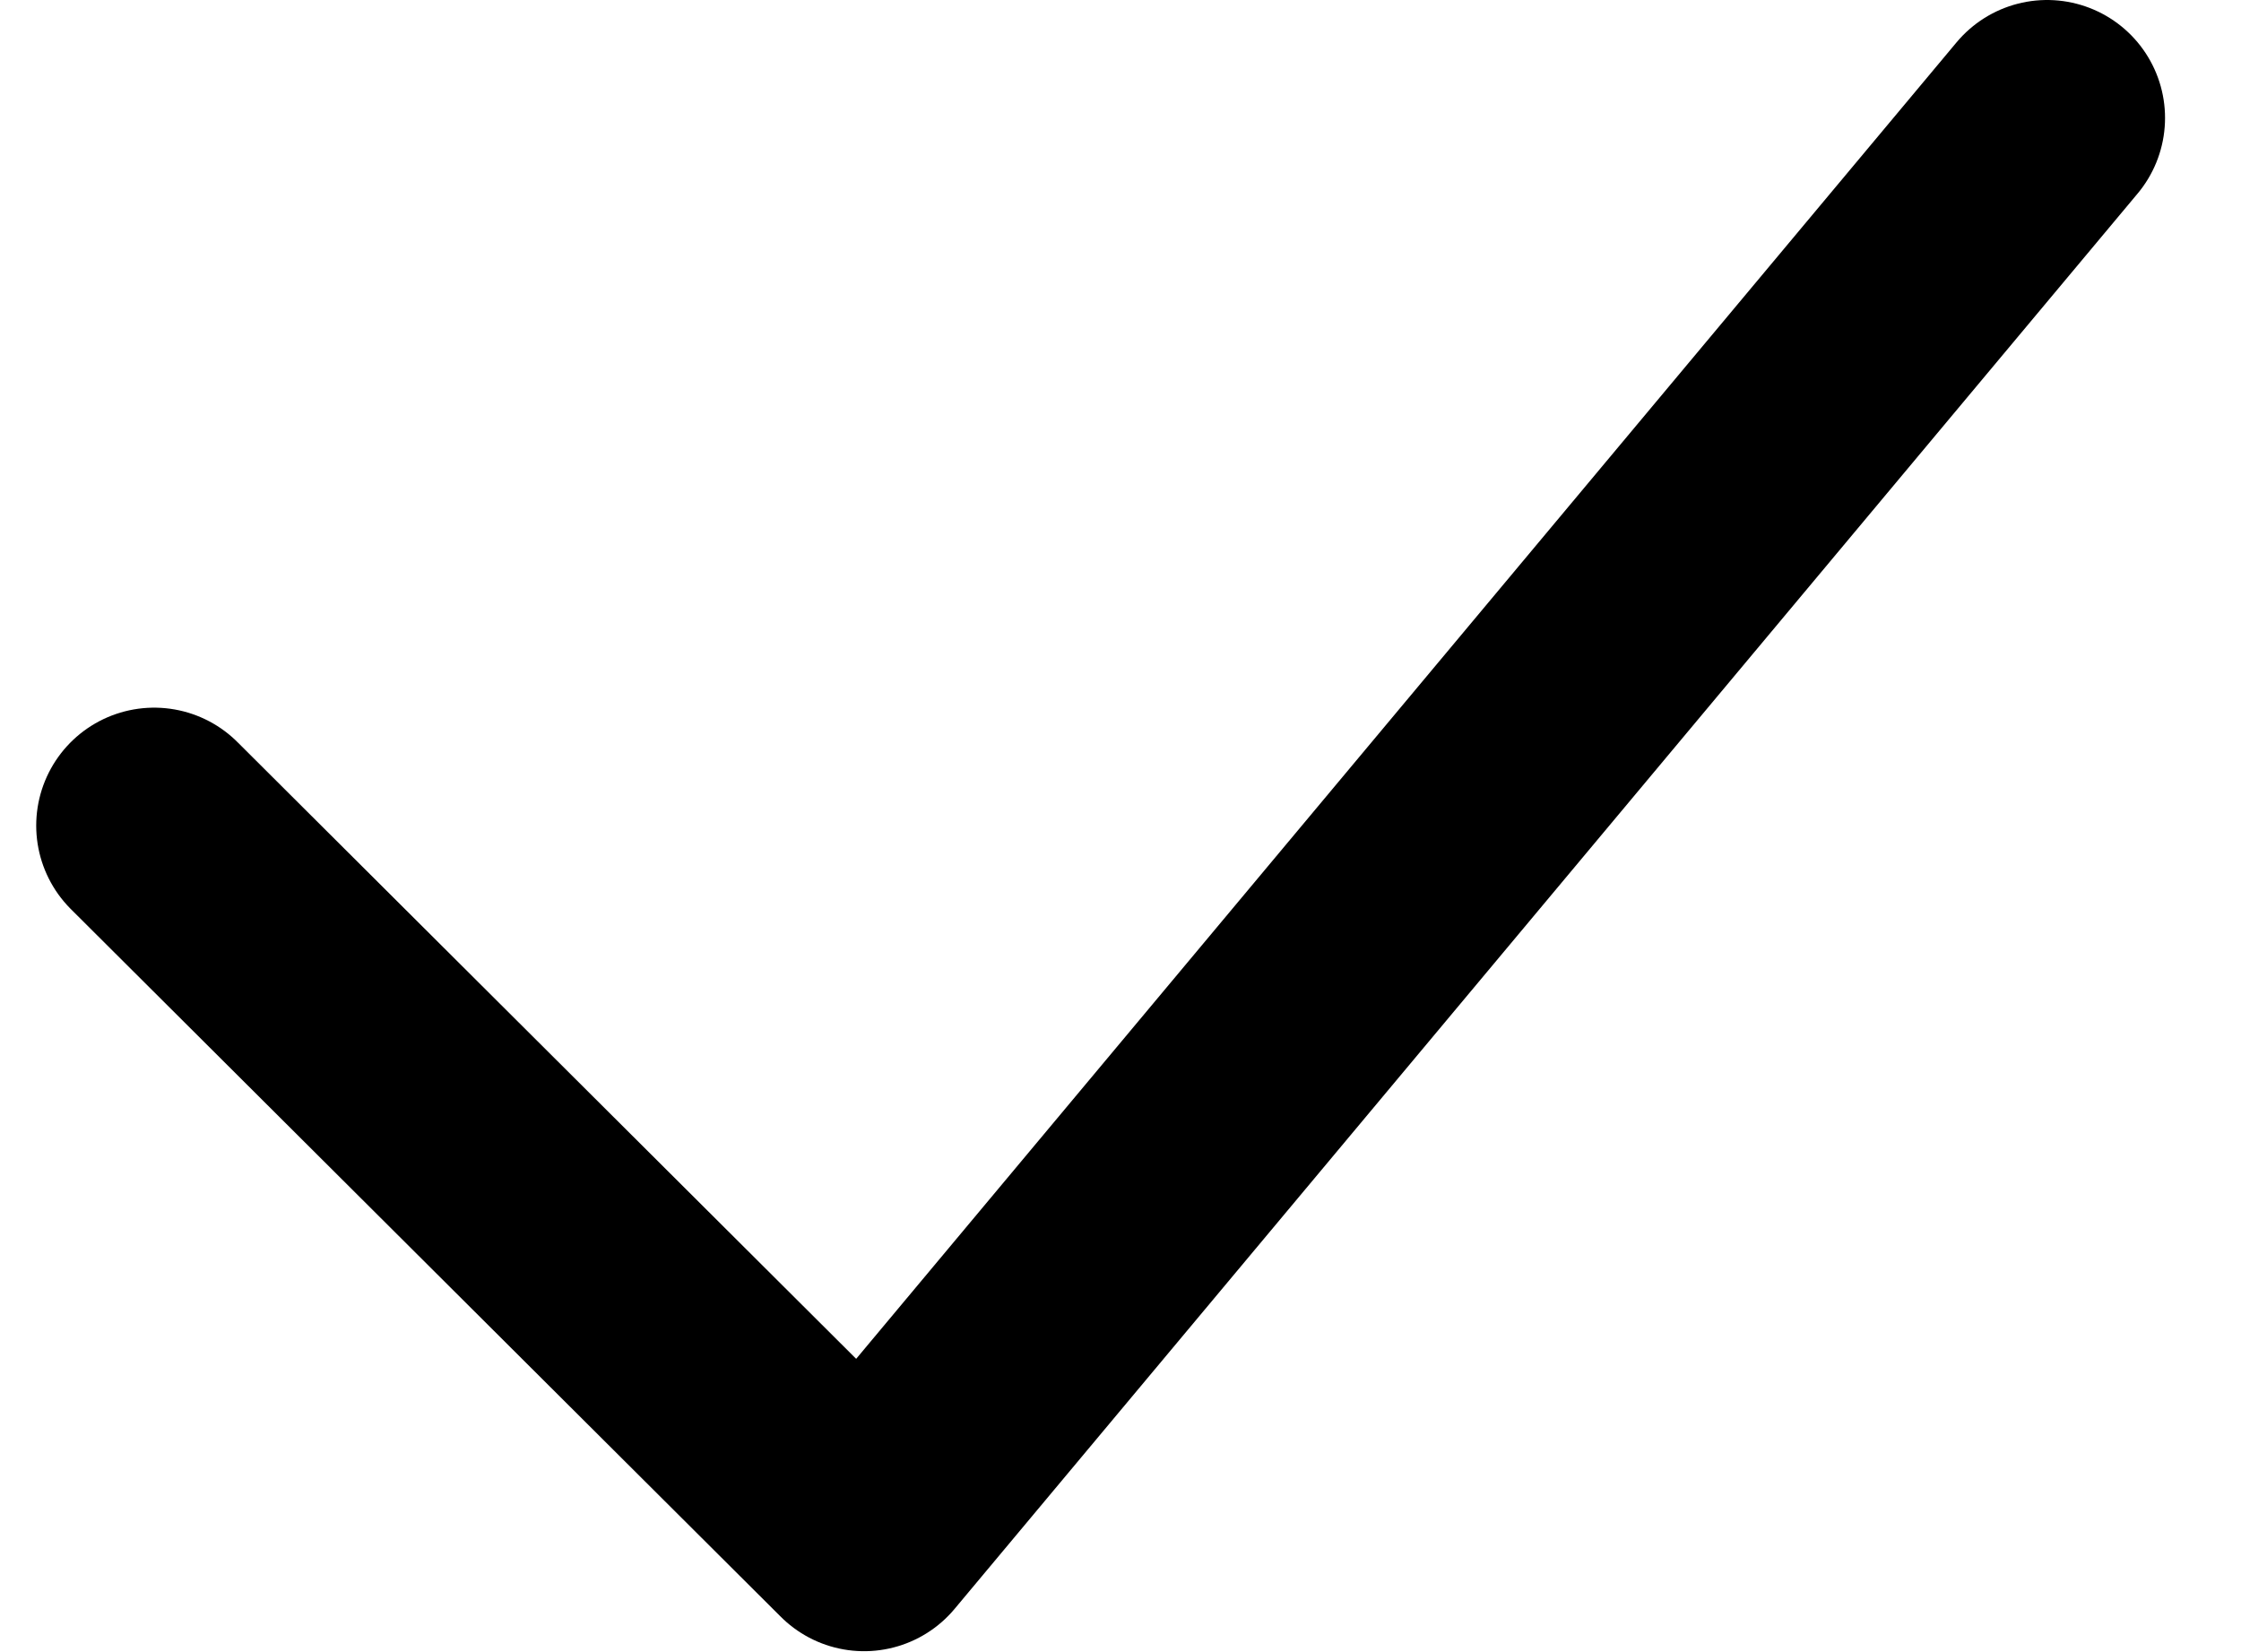
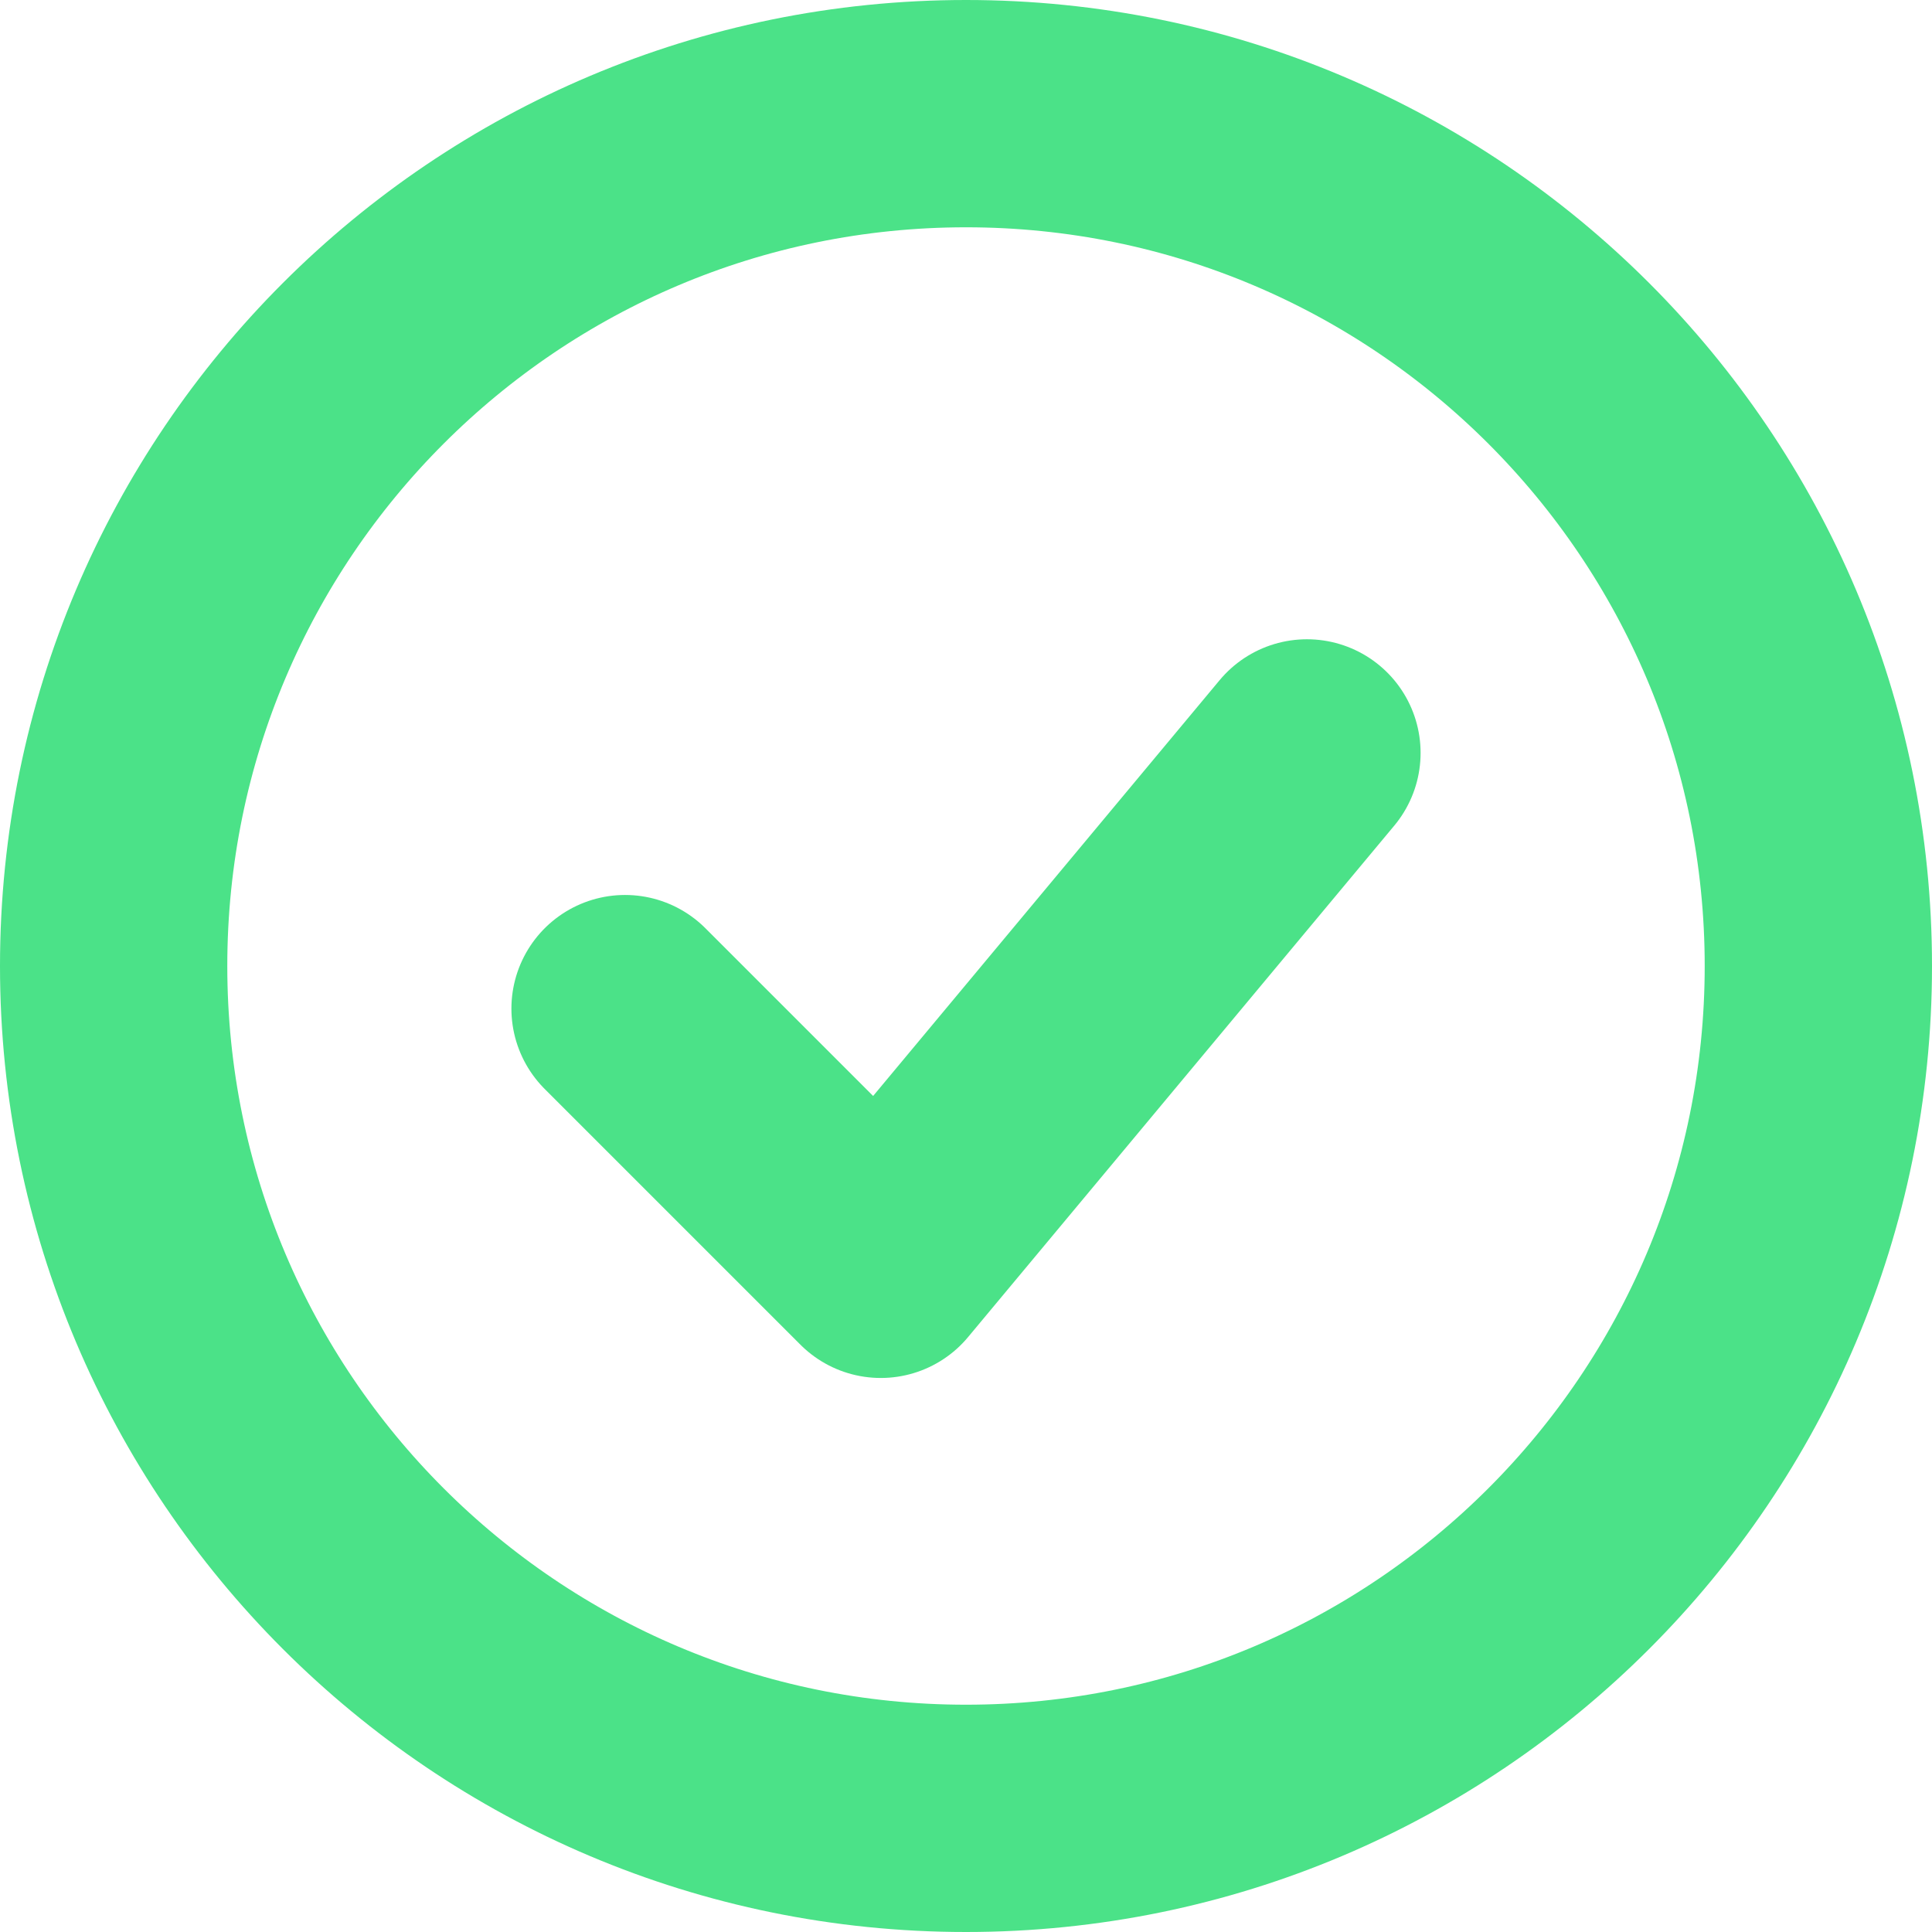
- <svg xmlns="http://www.w3.org/2000/svg" width="19" height="14" viewBox="0 0 19 14" fill="none">
-   <path d="M1.307 7L7.326 13L17.356 1" stroke="black" stroke-width="2" stroke-linecap="round" stroke-linejoin="round" />
+ <svg xmlns="http://www.w3.org/2000/svg" width="17" height="17" viewBox="0 0 17 17" fill="none">
+   <path d="M5.5 8.875L7.75 11.125L11.5 6.625" stroke="#4BE288" stroke-width="2" stroke-linecap="round" stroke-linejoin="round" />
+   <path d="M8.5 16C12.642 16 16 12.642 16 8.5C16 4.358 12.642 1 8.5 1C4.358 1 1 4.358 1 8.5C1 12.642 4.358 16 8.5 16Z" stroke="#4BE288" stroke-width="2" />
</svg>
